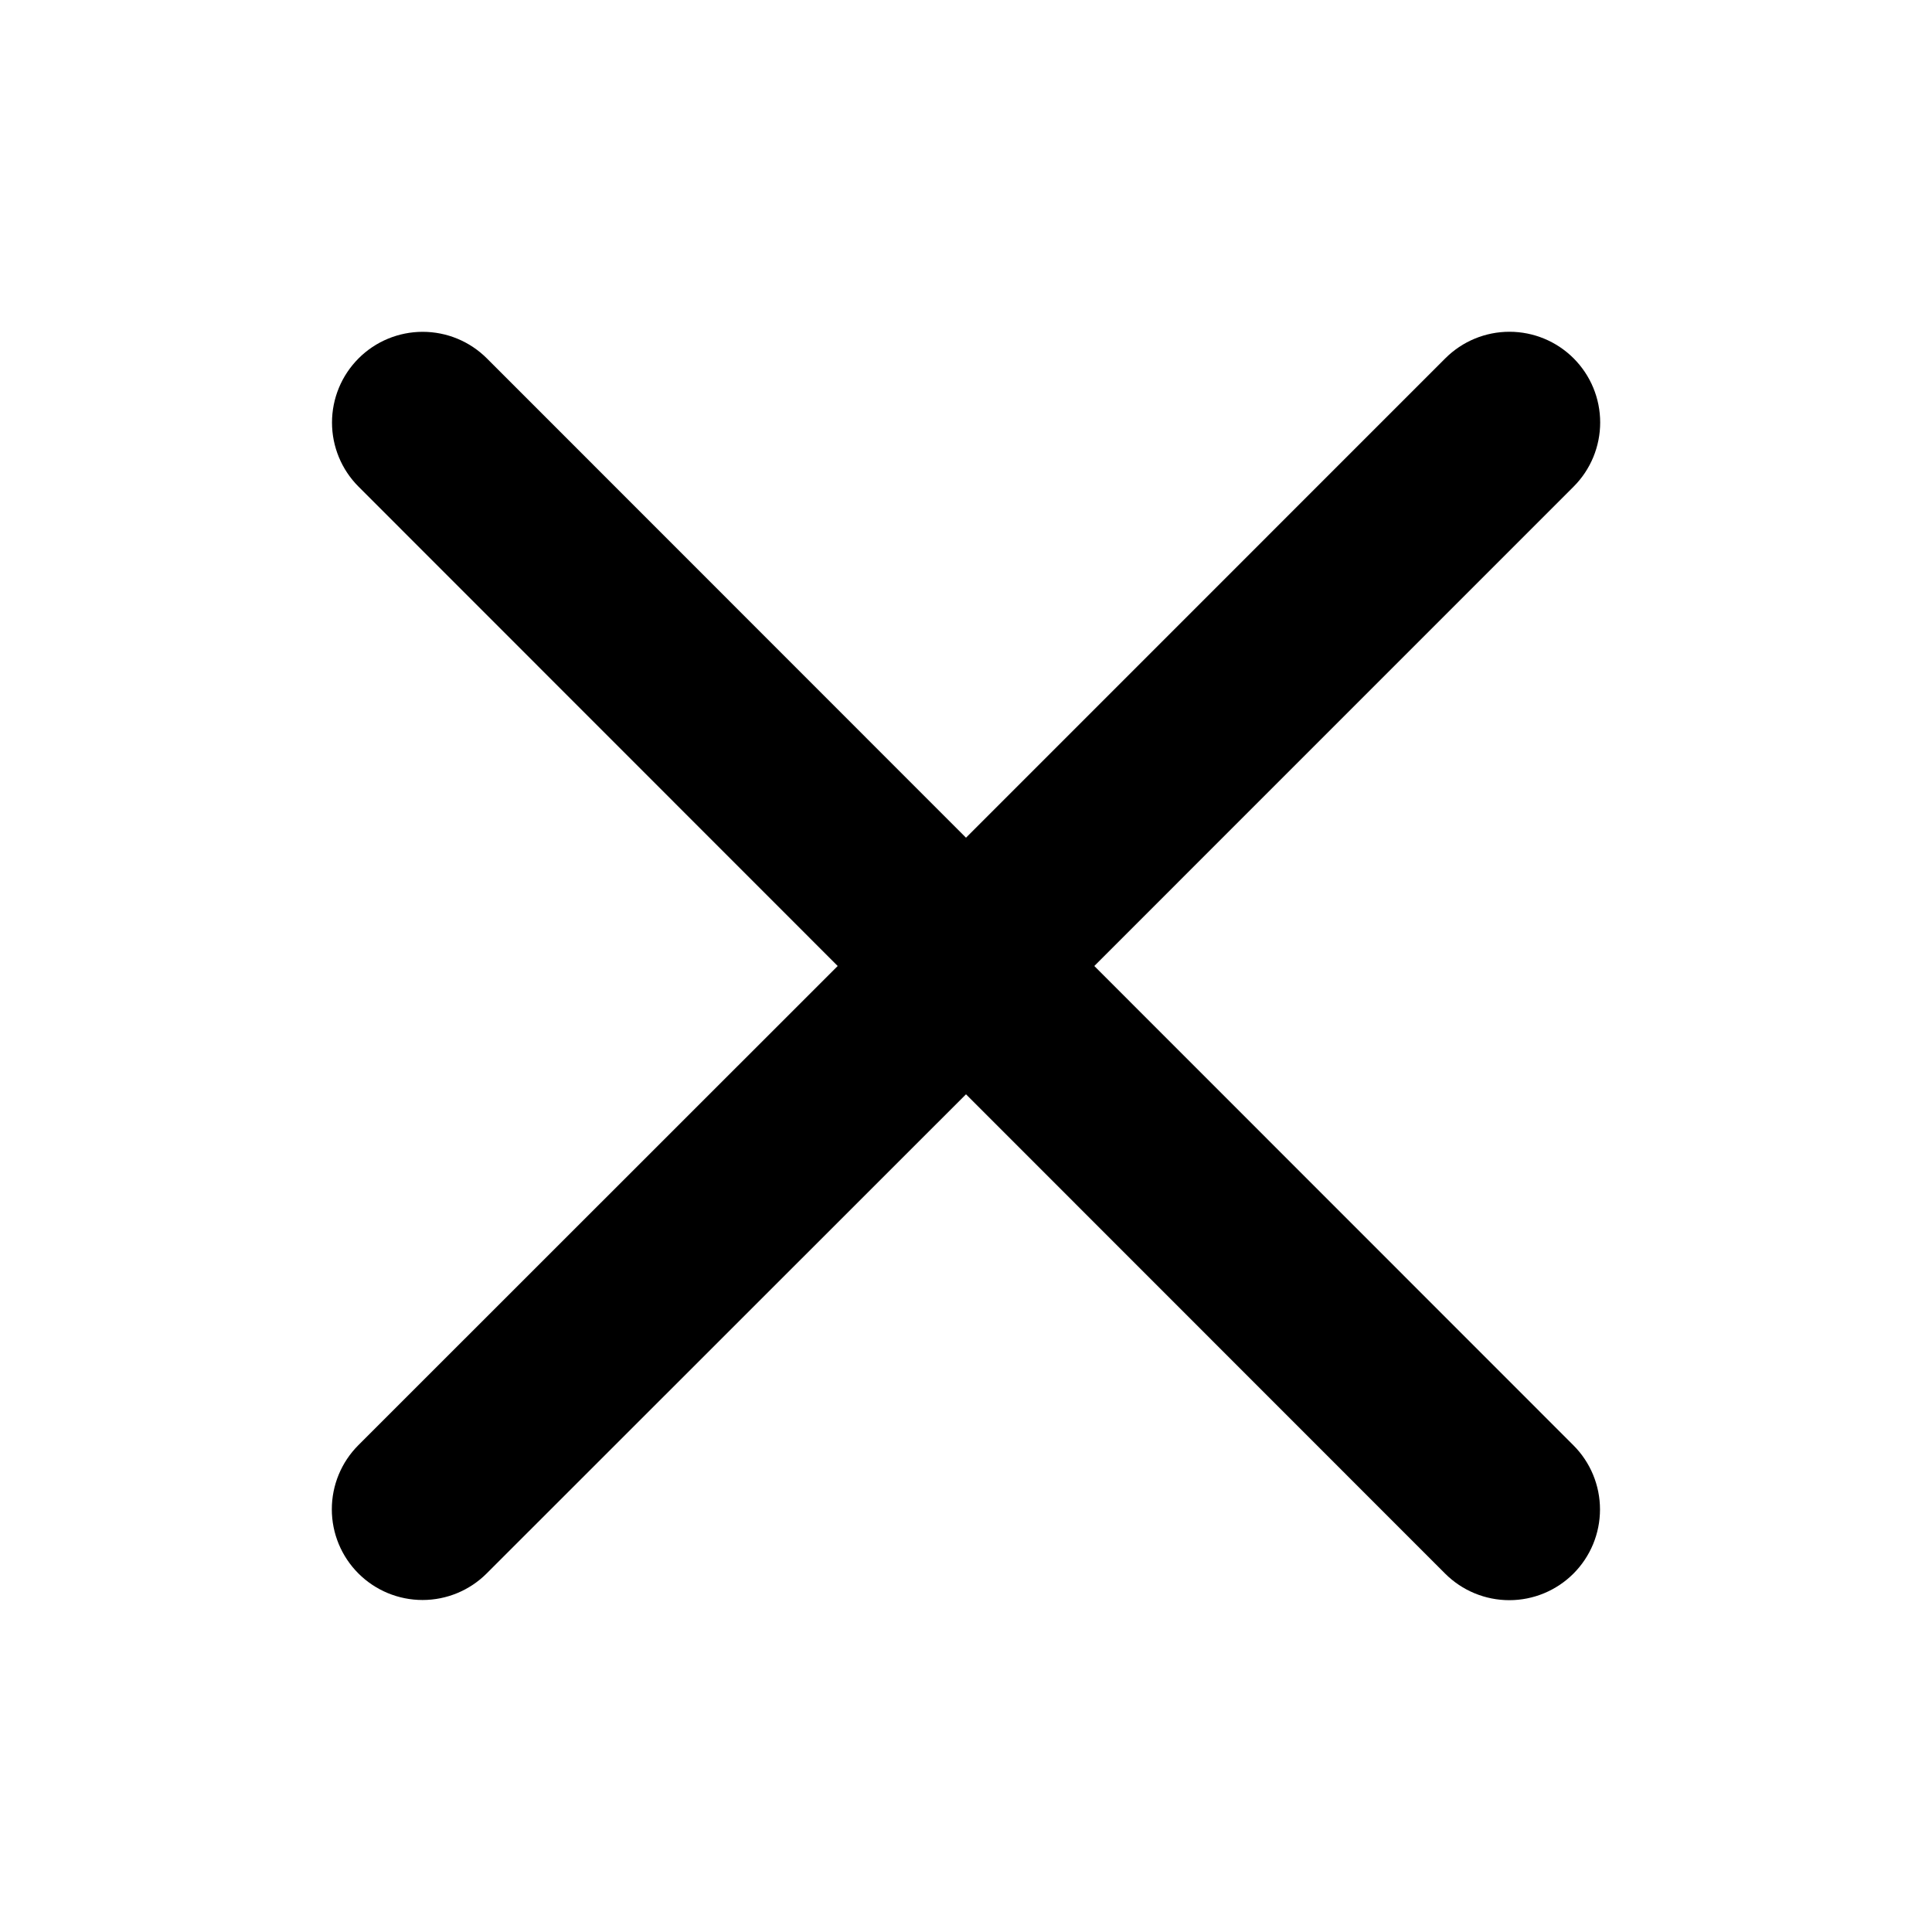
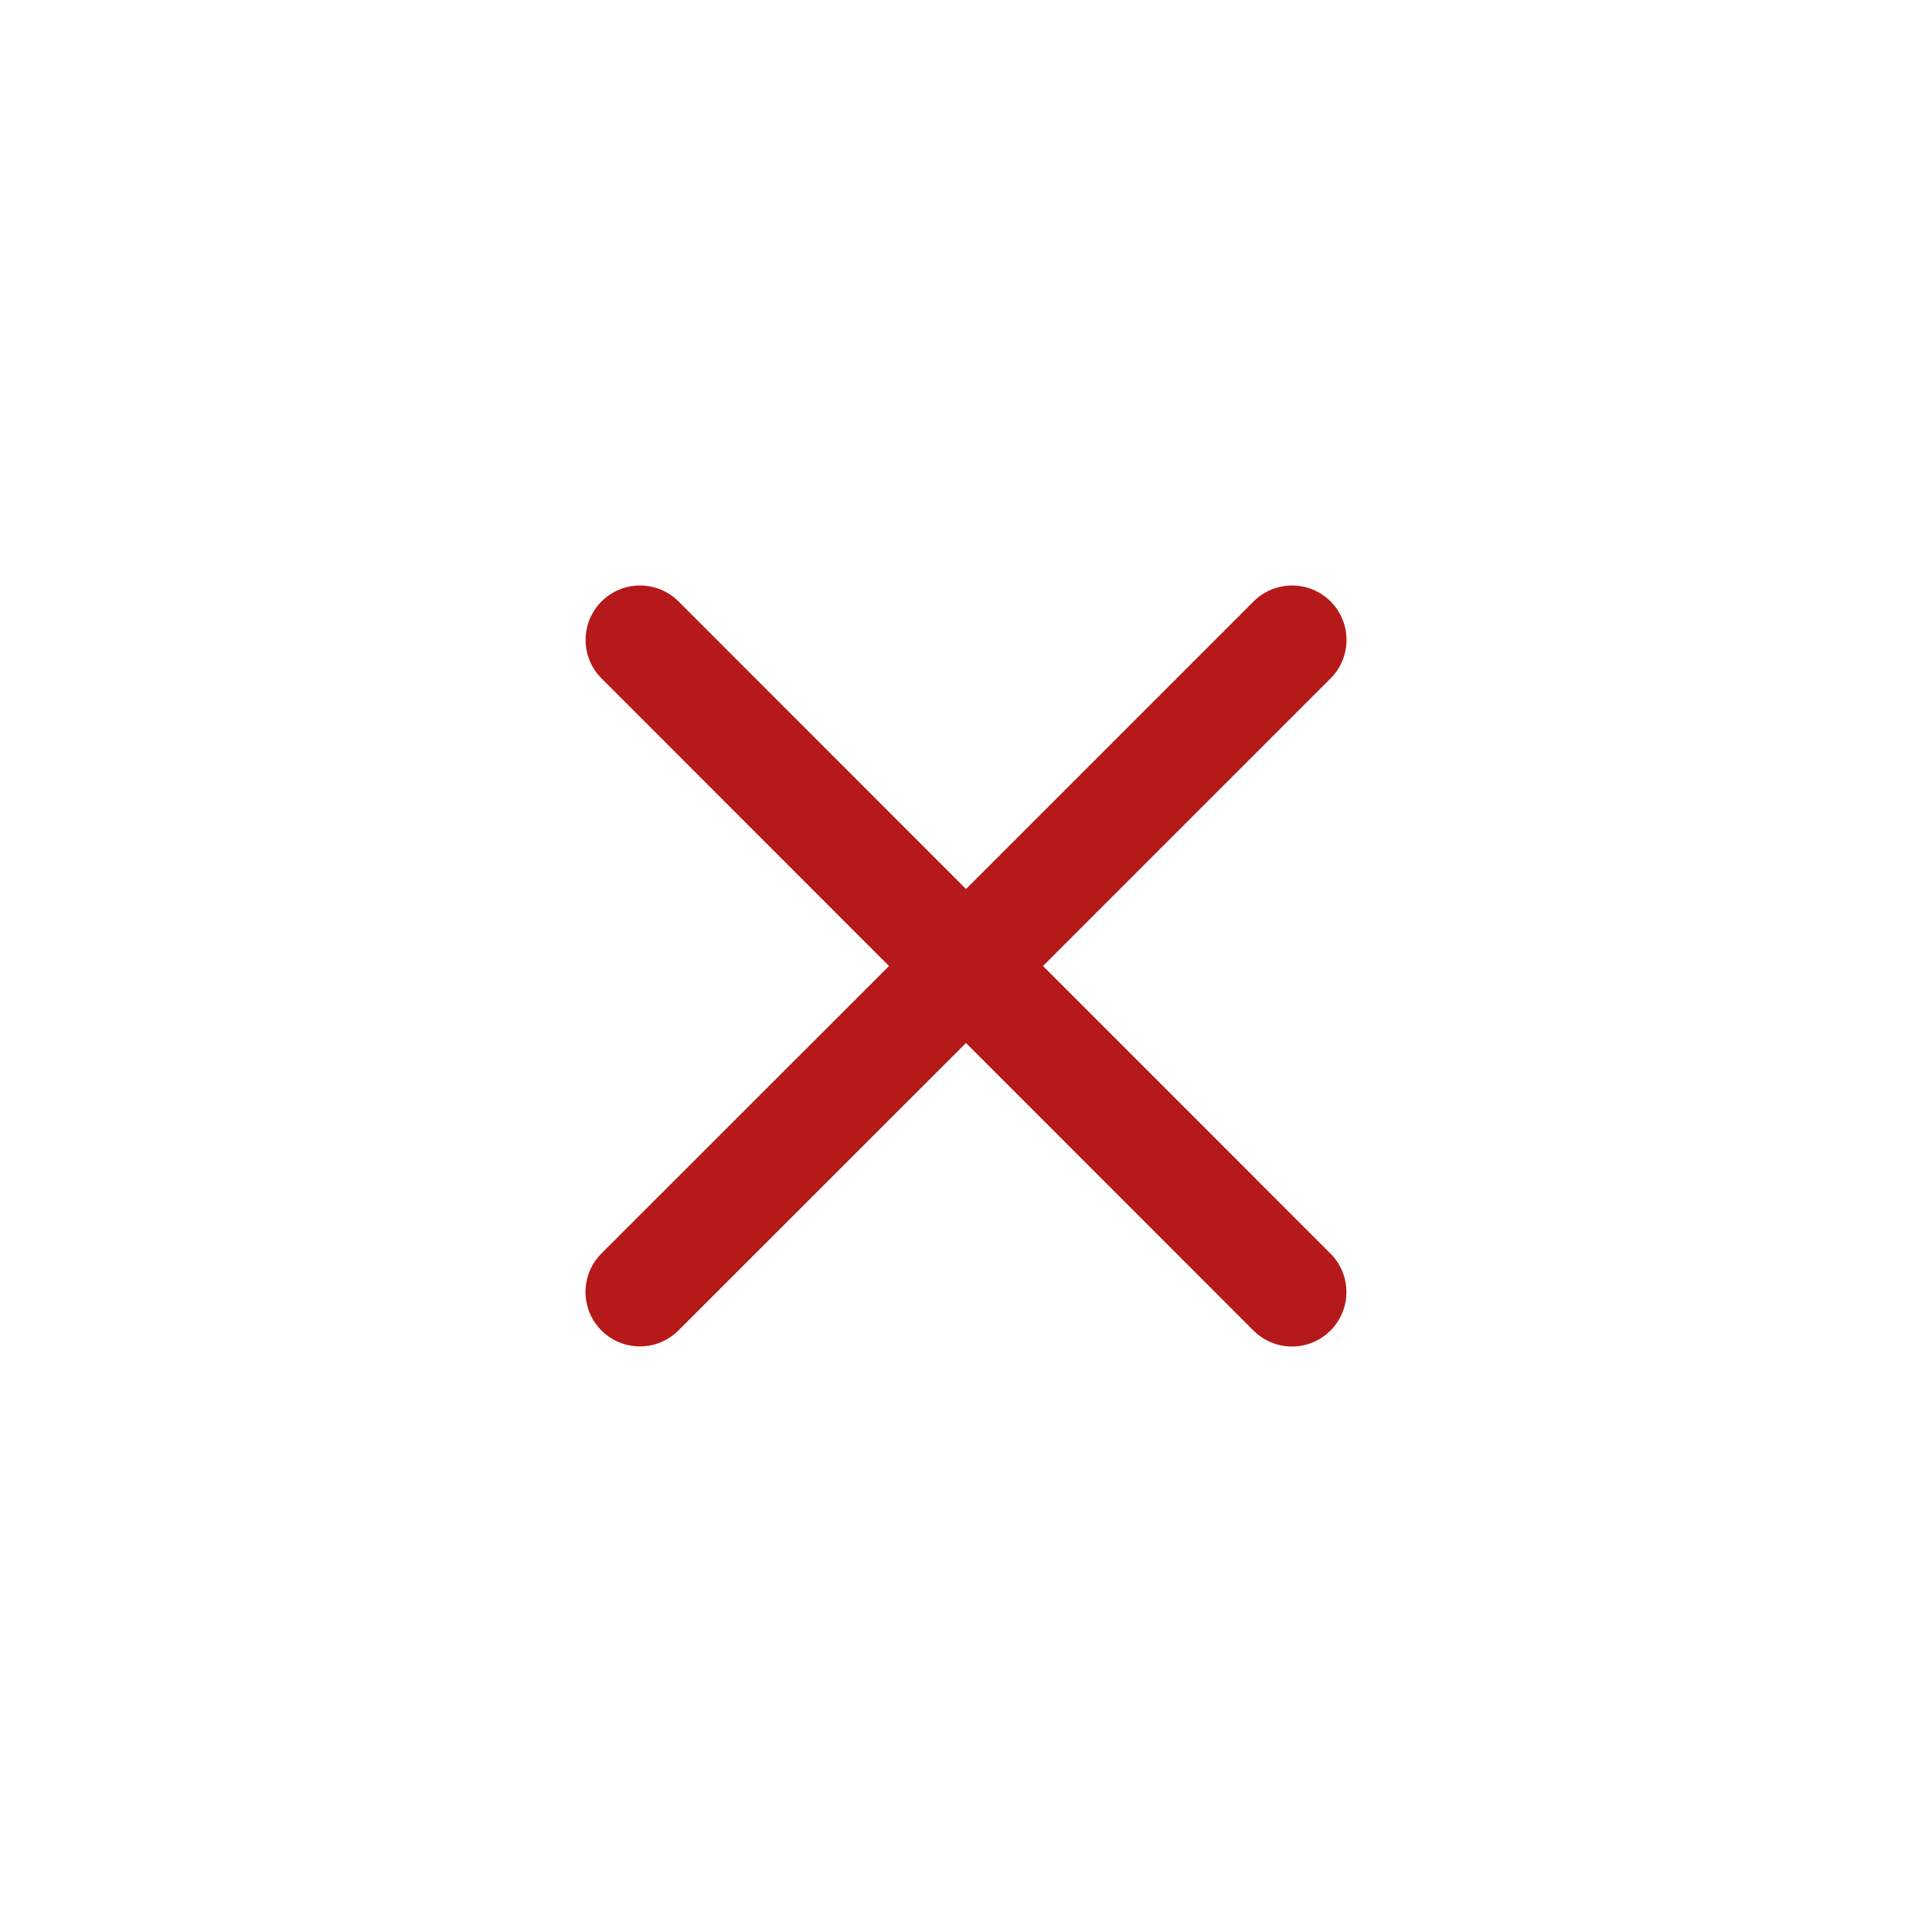
- <svg xmlns="http://www.w3.org/2000/svg" width="32" height="32" viewBox="0 0 32 32" fill="none">
-   <path d="M26.061 23.939C26.343 24.221 26.501 24.603 26.501 25.001C26.501 25.4 26.343 25.782 26.061 26.064C25.779 26.346 25.397 26.504 24.999 26.504C24.6 26.504 24.218 26.346 23.936 26.064L16 18.125L8.061 26.061C7.779 26.343 7.397 26.501 6.999 26.501C6.6 26.501 6.218 26.343 5.936 26.061C5.654 25.779 5.496 25.397 5.496 24.999C5.496 24.6 5.654 24.218 5.936 23.936L13.875 16L5.939 8.061C5.657 7.779 5.499 7.397 5.499 6.999C5.499 6.6 5.657 6.218 5.939 5.936C6.22 5.654 6.603 5.496 7.001 5.496C7.4 5.496 7.782 5.654 8.064 5.936L16 13.875L23.939 5.935C24.221 5.653 24.603 5.495 25.001 5.495C25.4 5.495 25.782 5.653 26.064 5.935C26.346 6.217 26.504 6.599 26.504 6.997C26.504 7.396 26.346 7.778 26.064 8.06L18.125 16L26.061 23.939Z" fill="black" />
+ <svg xmlns="http://www.w3.org/2000/svg" width="20" height="20" viewBox="0 0 20 20" fill="none">
+   <path d="M13.773 12.977C13.879 13.083 13.938 13.226 13.938 13.376C13.938 13.525 13.879 13.668 13.773 13.774C13.667 13.88 13.524 13.939 13.374 13.939C13.225 13.939 13.082 13.88 12.976 13.774L10 10.797L7.023 13.773C6.917 13.879 6.774 13.938 6.625 13.938C6.475 13.938 6.332 13.879 6.226 13.773C6.12 13.667 6.061 13.524 6.061 13.375C6.061 13.225 6.12 13.082 6.226 12.976L9.203 10L6.227 7.023C6.121 6.917 6.062 6.774 6.062 6.625C6.062 6.475 6.121 6.332 6.227 6.226C6.333 6.12 6.476 6.061 6.625 6.061C6.775 6.061 6.918 6.12 7.024 6.226L10 9.203L12.977 6.226C13.083 6.12 13.226 6.061 13.375 6.061C13.525 6.061 13.668 6.12 13.774 6.226C13.88 6.331 13.939 6.475 13.939 6.624C13.939 6.774 13.88 6.917 13.774 7.023L10.797 10L13.773 12.977Z" fill="#B51919" />
</svg>
